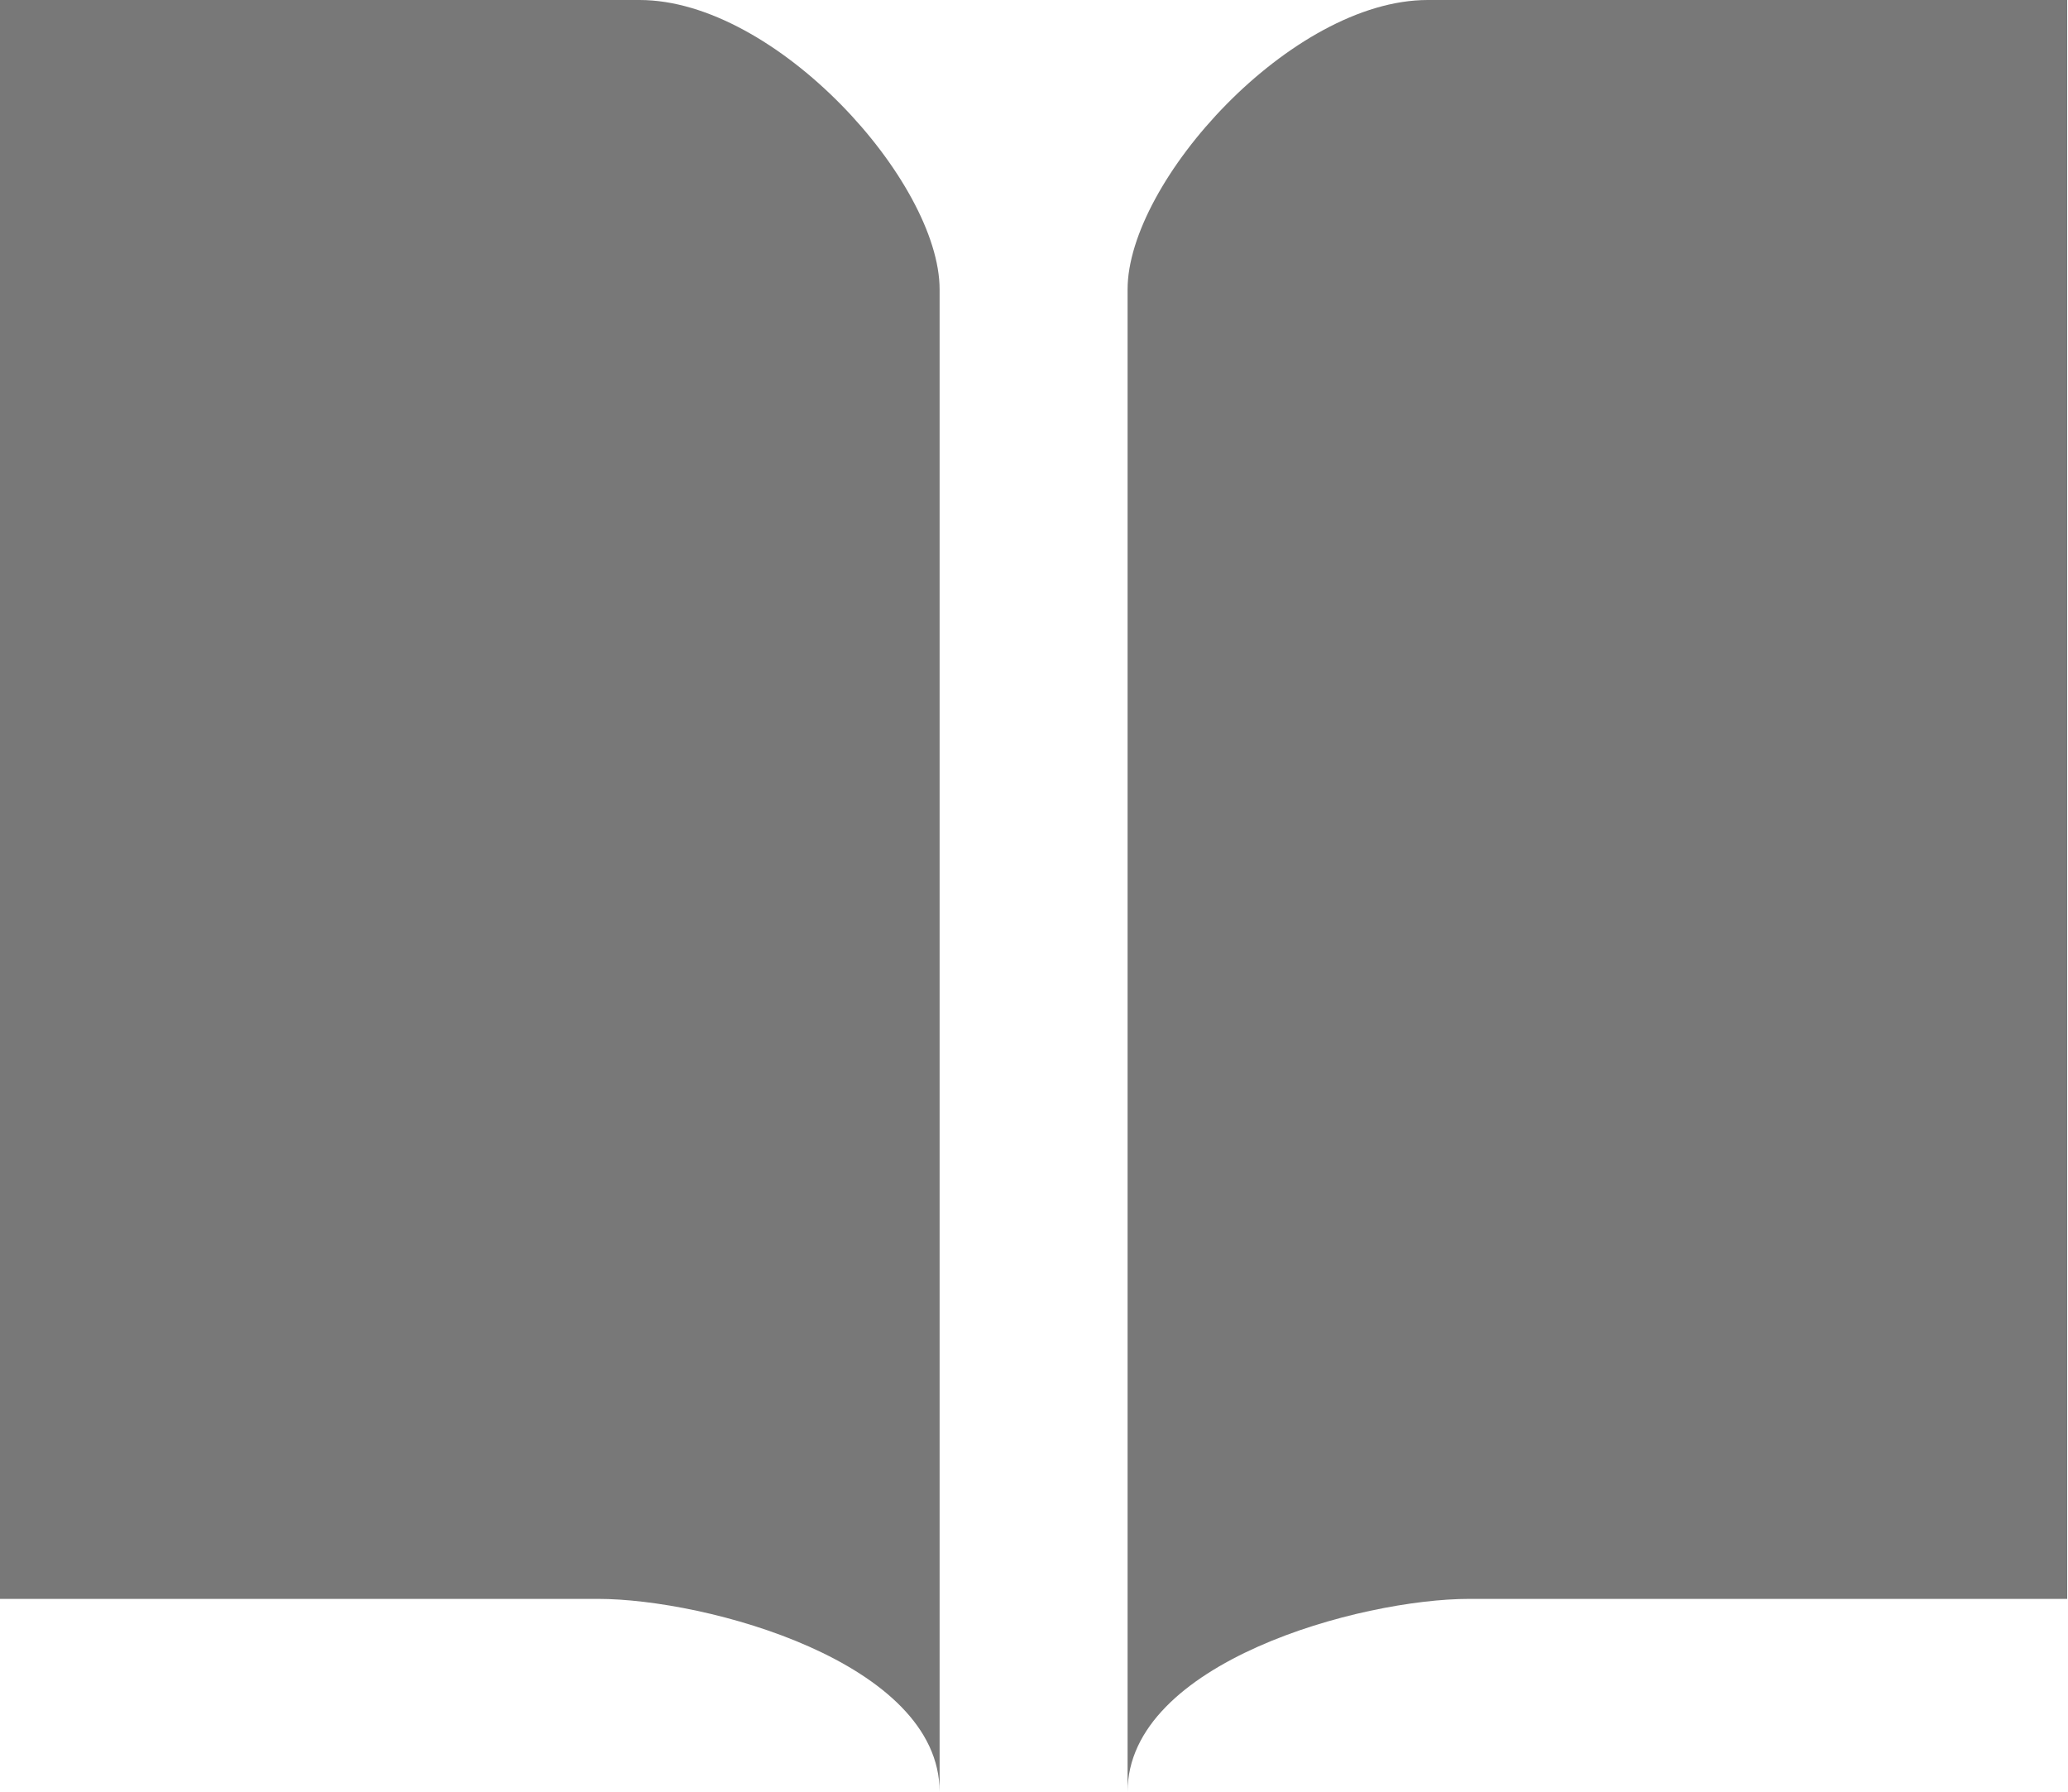
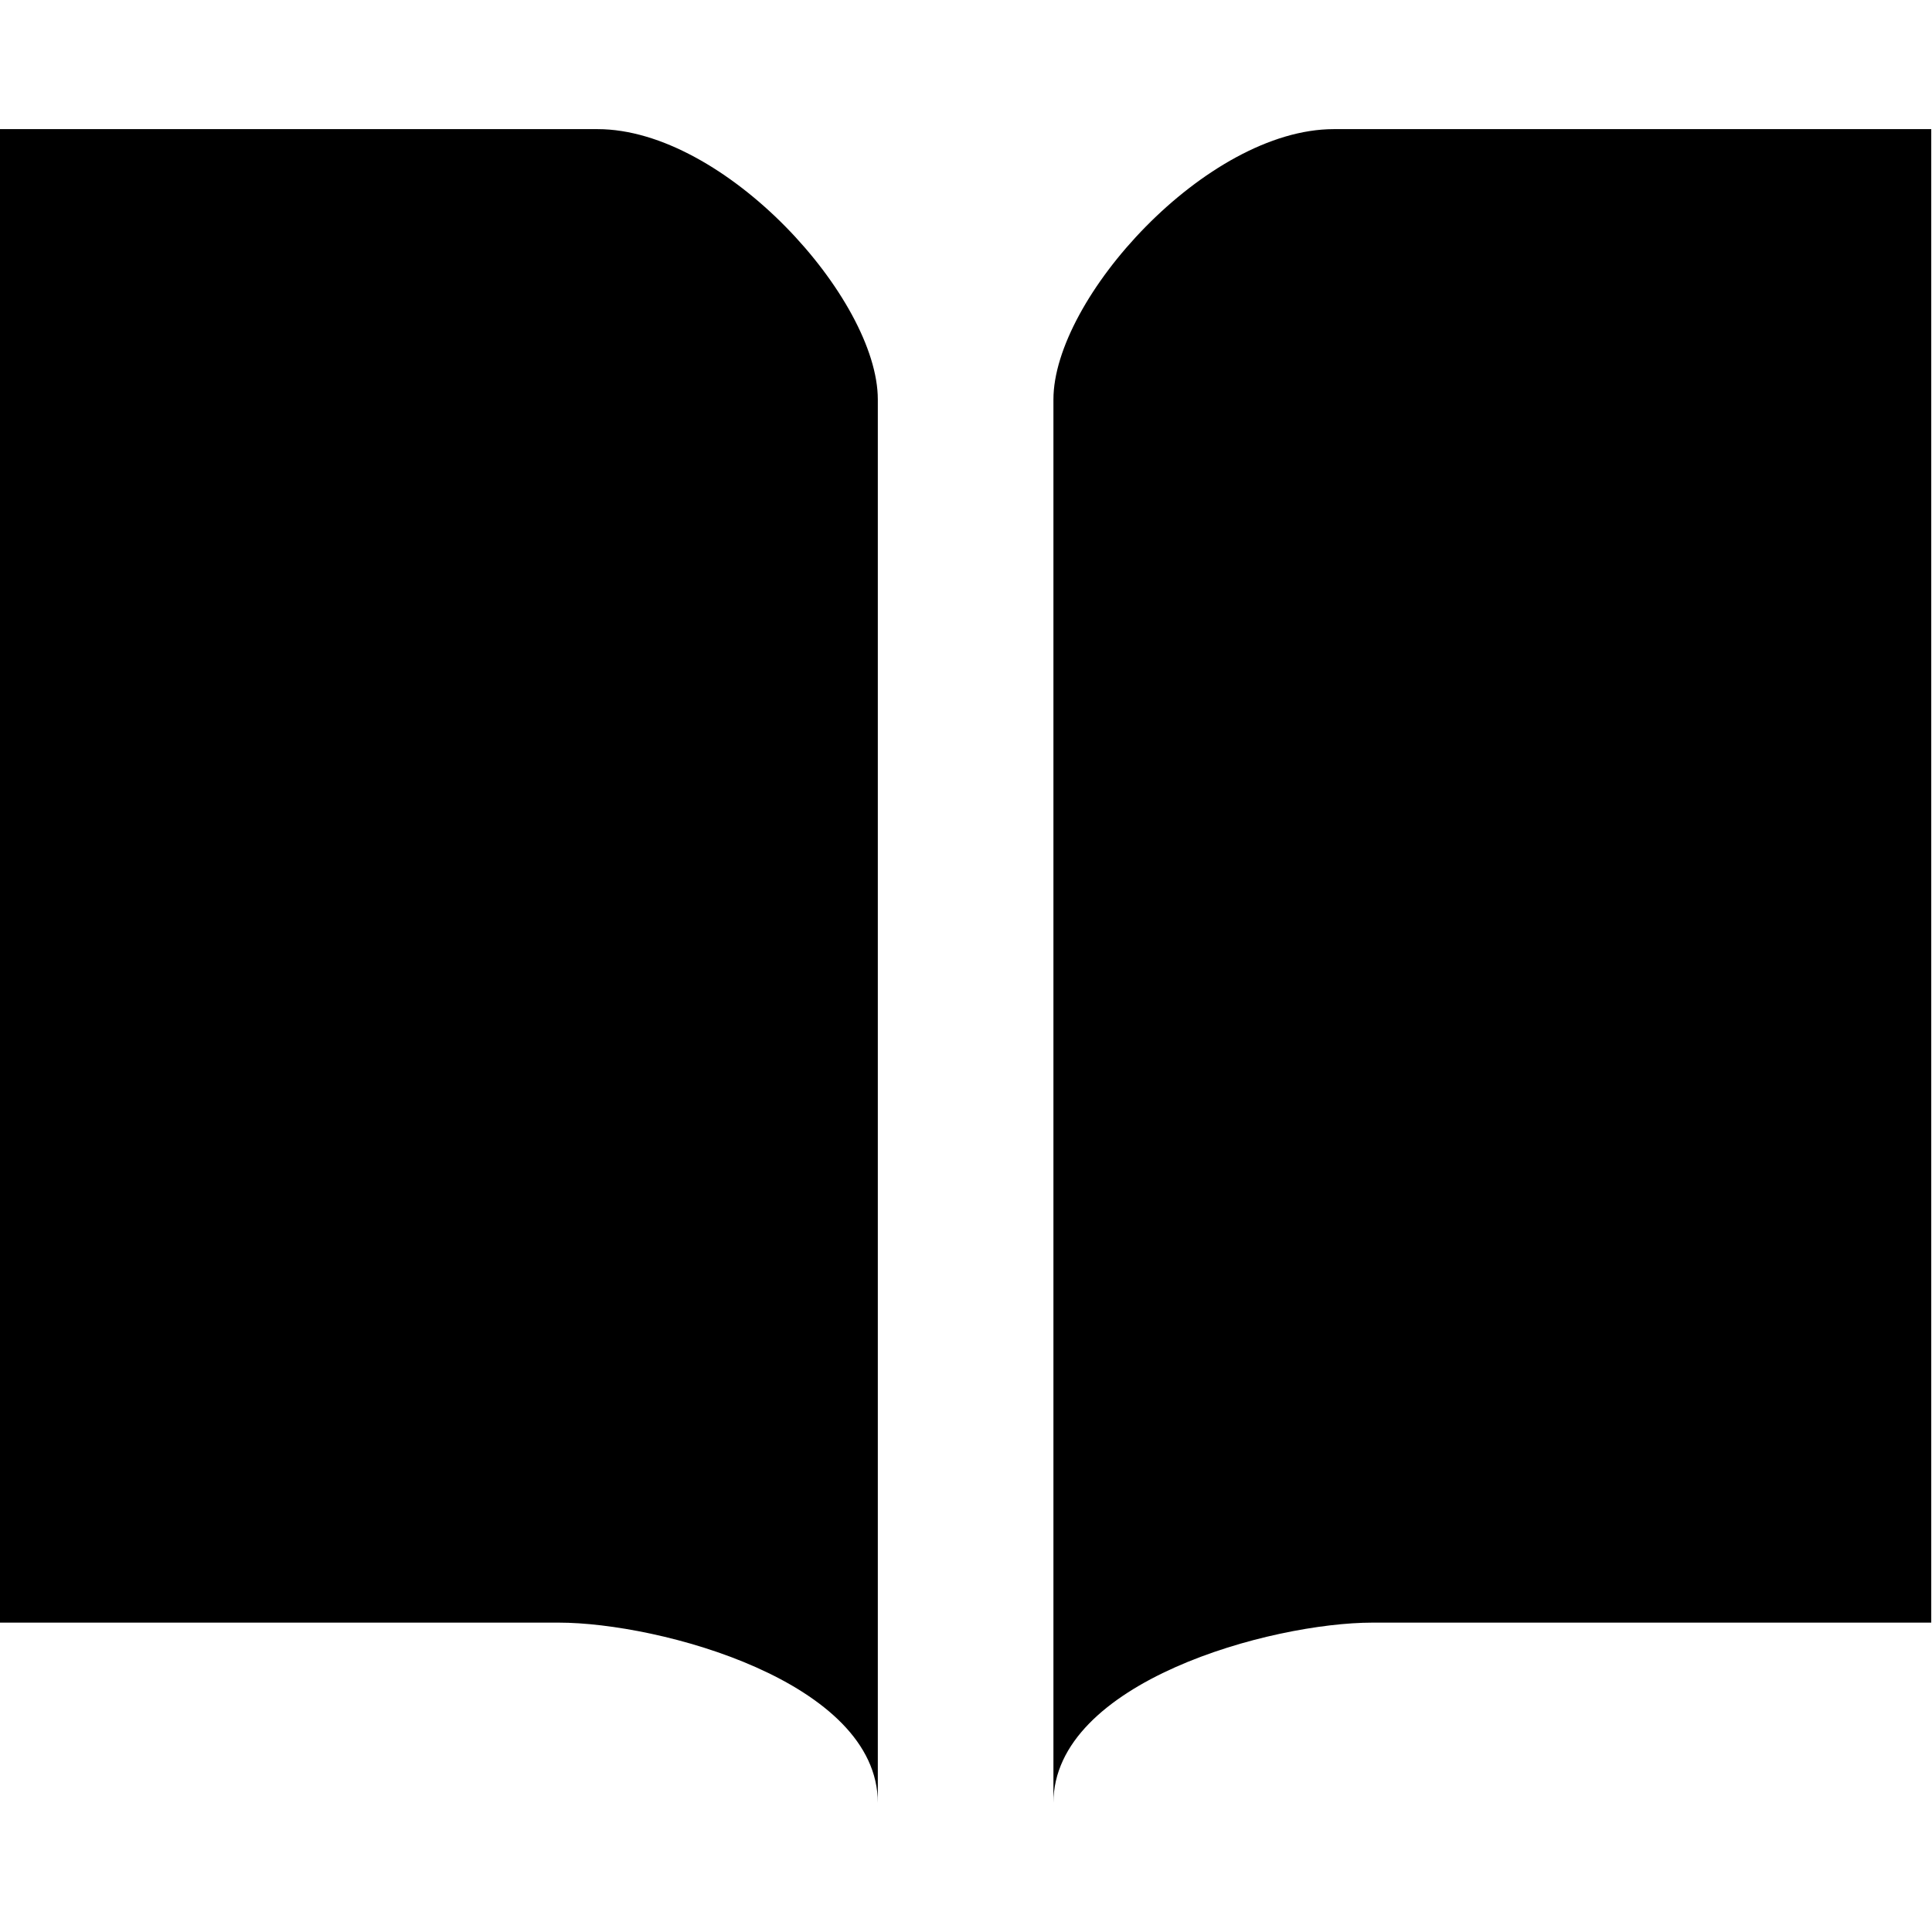
- <svg xmlns="http://www.w3.org/2000/svg" t="1522480456663" class="icon" style="" viewBox="0 0 1182 1024" version="1.1" p-id="6751" width="73.875" height="64">
+ <svg xmlns="http://www.w3.org/2000/svg" t="1522480456663" class="icon" style="" viewBox="0 0 1182 1024" version="1.1" p-id="6751" width="64" height="64">
  <defs>
    <style type="text/css" />
  </defs>
-   <path d="M365.568 0 0 0l0 913.723 341.78 0c61.834 0 195.269 36.155 195.269 110.277 0 0 0-292.864 0-858.585C537.049 103.818 443.471 0 365.568 0zM816.049 0C738.068 0 644.49 103.818 644.49 165.415c0 565.721 0 858.585 0 858.585 0-74.122 133.356-110.277 195.269-110.277L1181.538 913.723 1181.538 0 816.049 0z" p-id="6752" fill="#787878" />
+   <path d="M365.568 0 0 0l0 913.723 341.78 0c61.834 0 195.269 36.155 195.269 110.277 0 0 0-292.864 0-858.585C537.049 103.818 443.471 0 365.568 0zM816.049 0C738.068 0 644.49 103.818 644.49 165.415c0 565.721 0 858.585 0 858.585 0-74.122 133.356-110.277 195.269-110.277L1181.538 913.723 1181.538 0 816.049 0z" p-id="6752" />
</svg>
